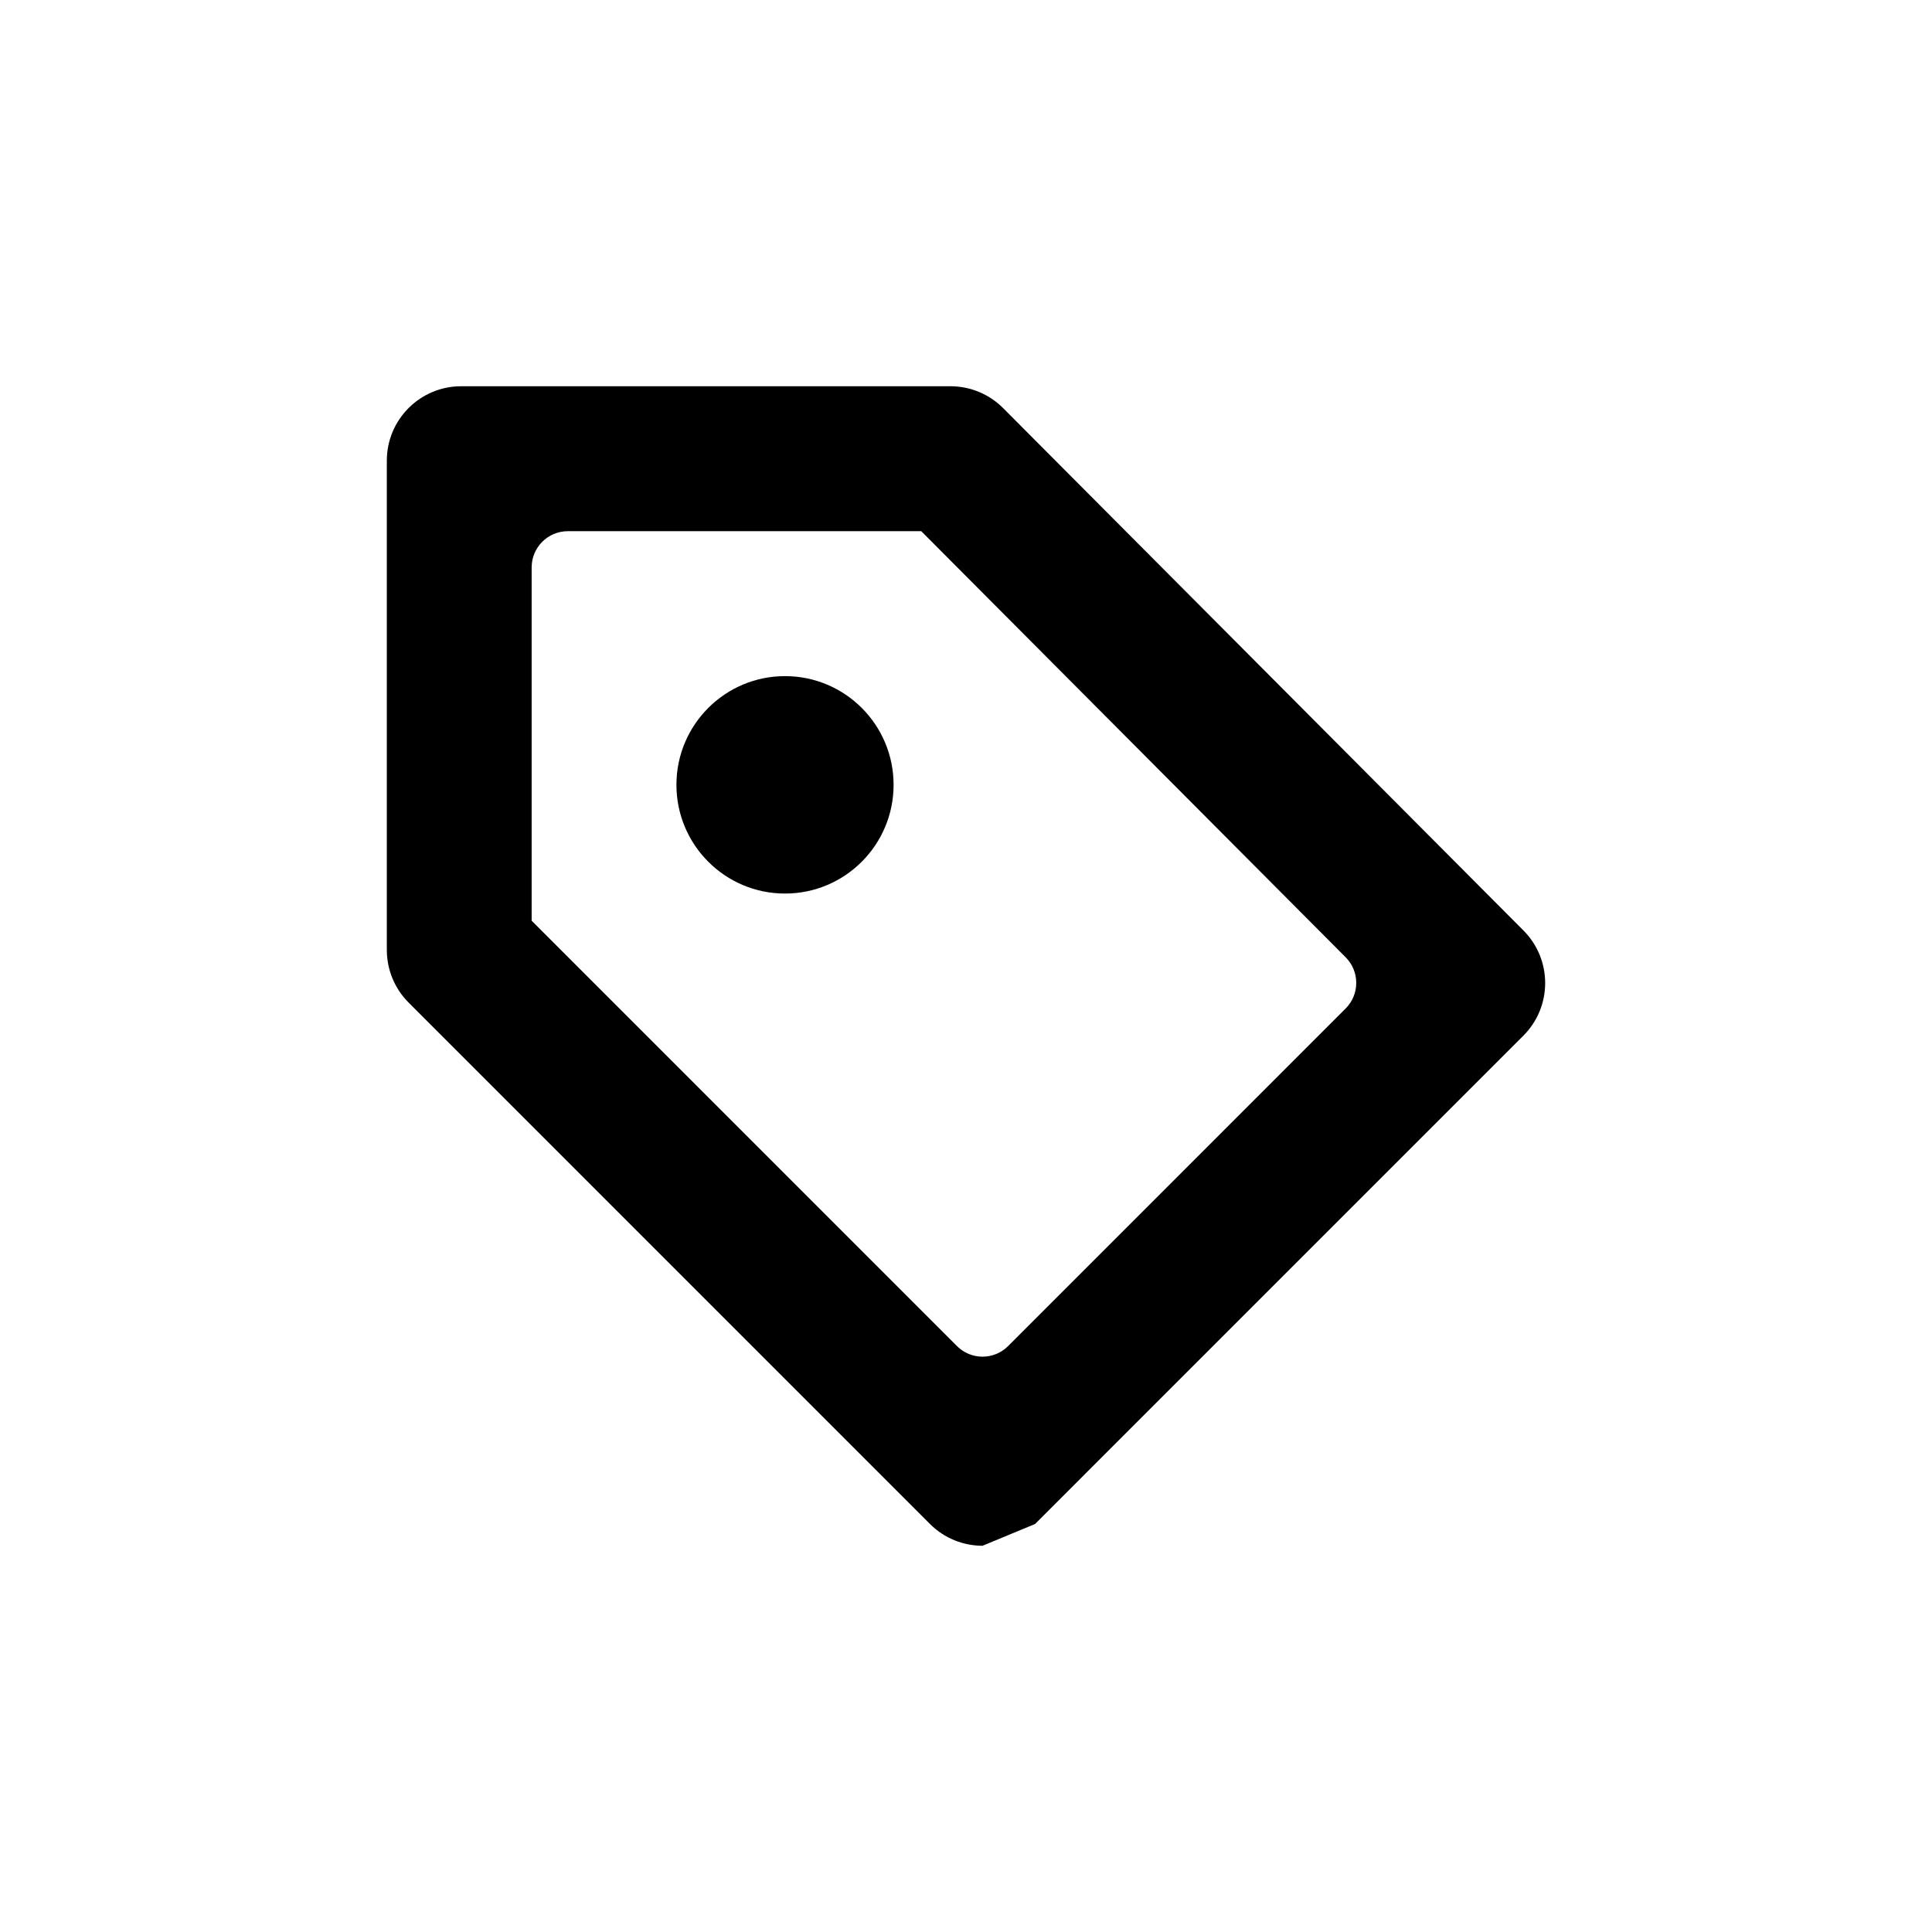
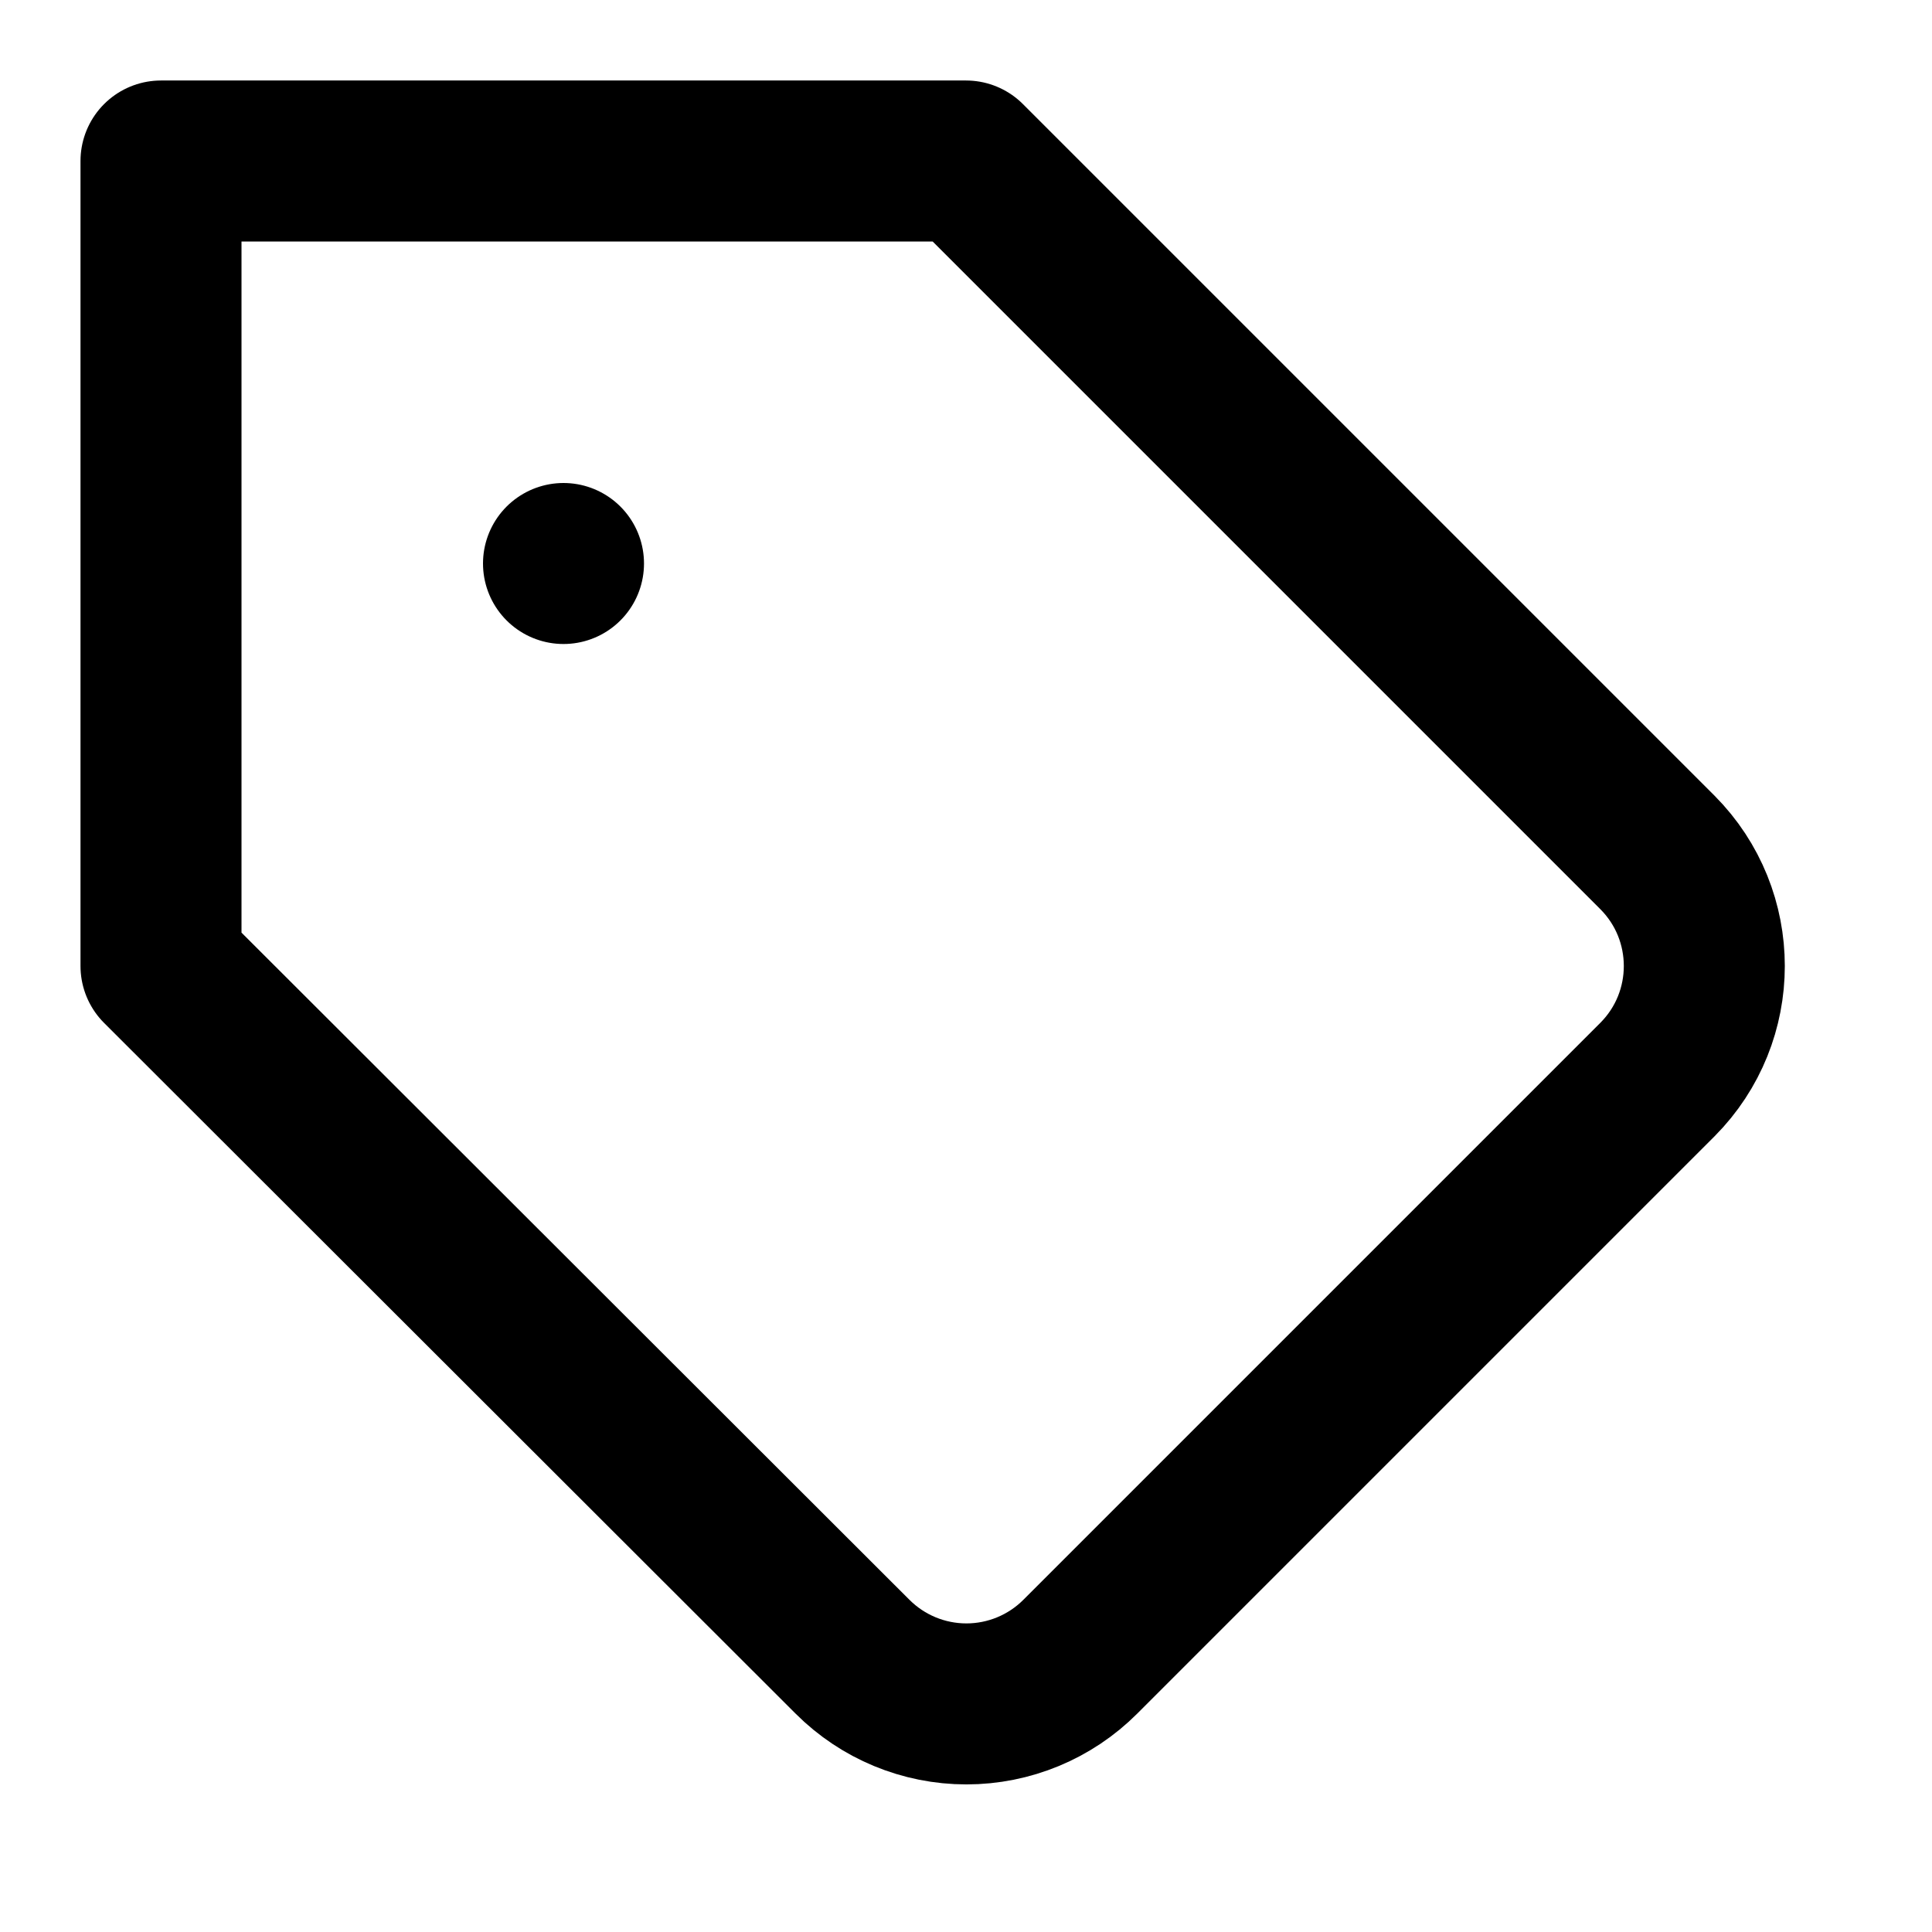
- <svg xmlns="http://www.w3.org/2000/svg" viewBox="0 0 50 50" style="fill-rule:evenodd;clip-rule:evenodd;stroke-linejoin:round;stroke-miterlimit:1.414;">
-   <path d="M25.428,40.004c-0.492,0 -0.984,-0.188 -1.36,-0.563l-13.493,-13.494c-0.361,-0.361 -0.564,-0.851 -0.564,-1.362l0,-12.664c0,-1.063 0.862,-1.925 1.924,-1.925l12.664,0c0.511,0 1.002,0.204 1.362,0.566l13.466,13.519c0.75,0.753 0.749,1.97 -0.002,2.722l-12.638,12.638l-1.359,0.563ZM23.842,13.747l10.984,11.028c0.365,0.366 0.365,0.959 -0.001,1.325l-8.735,8.736c-0.366,0.366 -0.959,0.366 -1.324,0l-11.007,-11.008l0,-9.143c0,-0.518 0.419,-0.938 0.936,-0.938l9.147,0ZM23.126,20.311c0,1.554 -1.258,2.814 -2.81,2.814c-1.552,0 -2.81,-1.26 -2.81,-2.814c0,-1.553 1.258,-2.813 2.81,-2.813c1.552,0 2.81,1.26 2.81,2.813Z" />
+ <svg xmlns="http://www.w3.org/2000/svg" width="24" height="24" viewBox="0 0 24 24" fill="none" stroke="currentcolor" stroke-width="2" stroke-linecap="round" stroke-linejoin="round">
+   <path d="M20.59 13.41l-7.17 7.17a2 2 0 0 1-2.83 0L2 12V2h10l8.59 8.59a2 2 0 0 1 0 2.82z" />
+   <line x1="7" y1="7" x2="7" y2="7" />
</svg>
